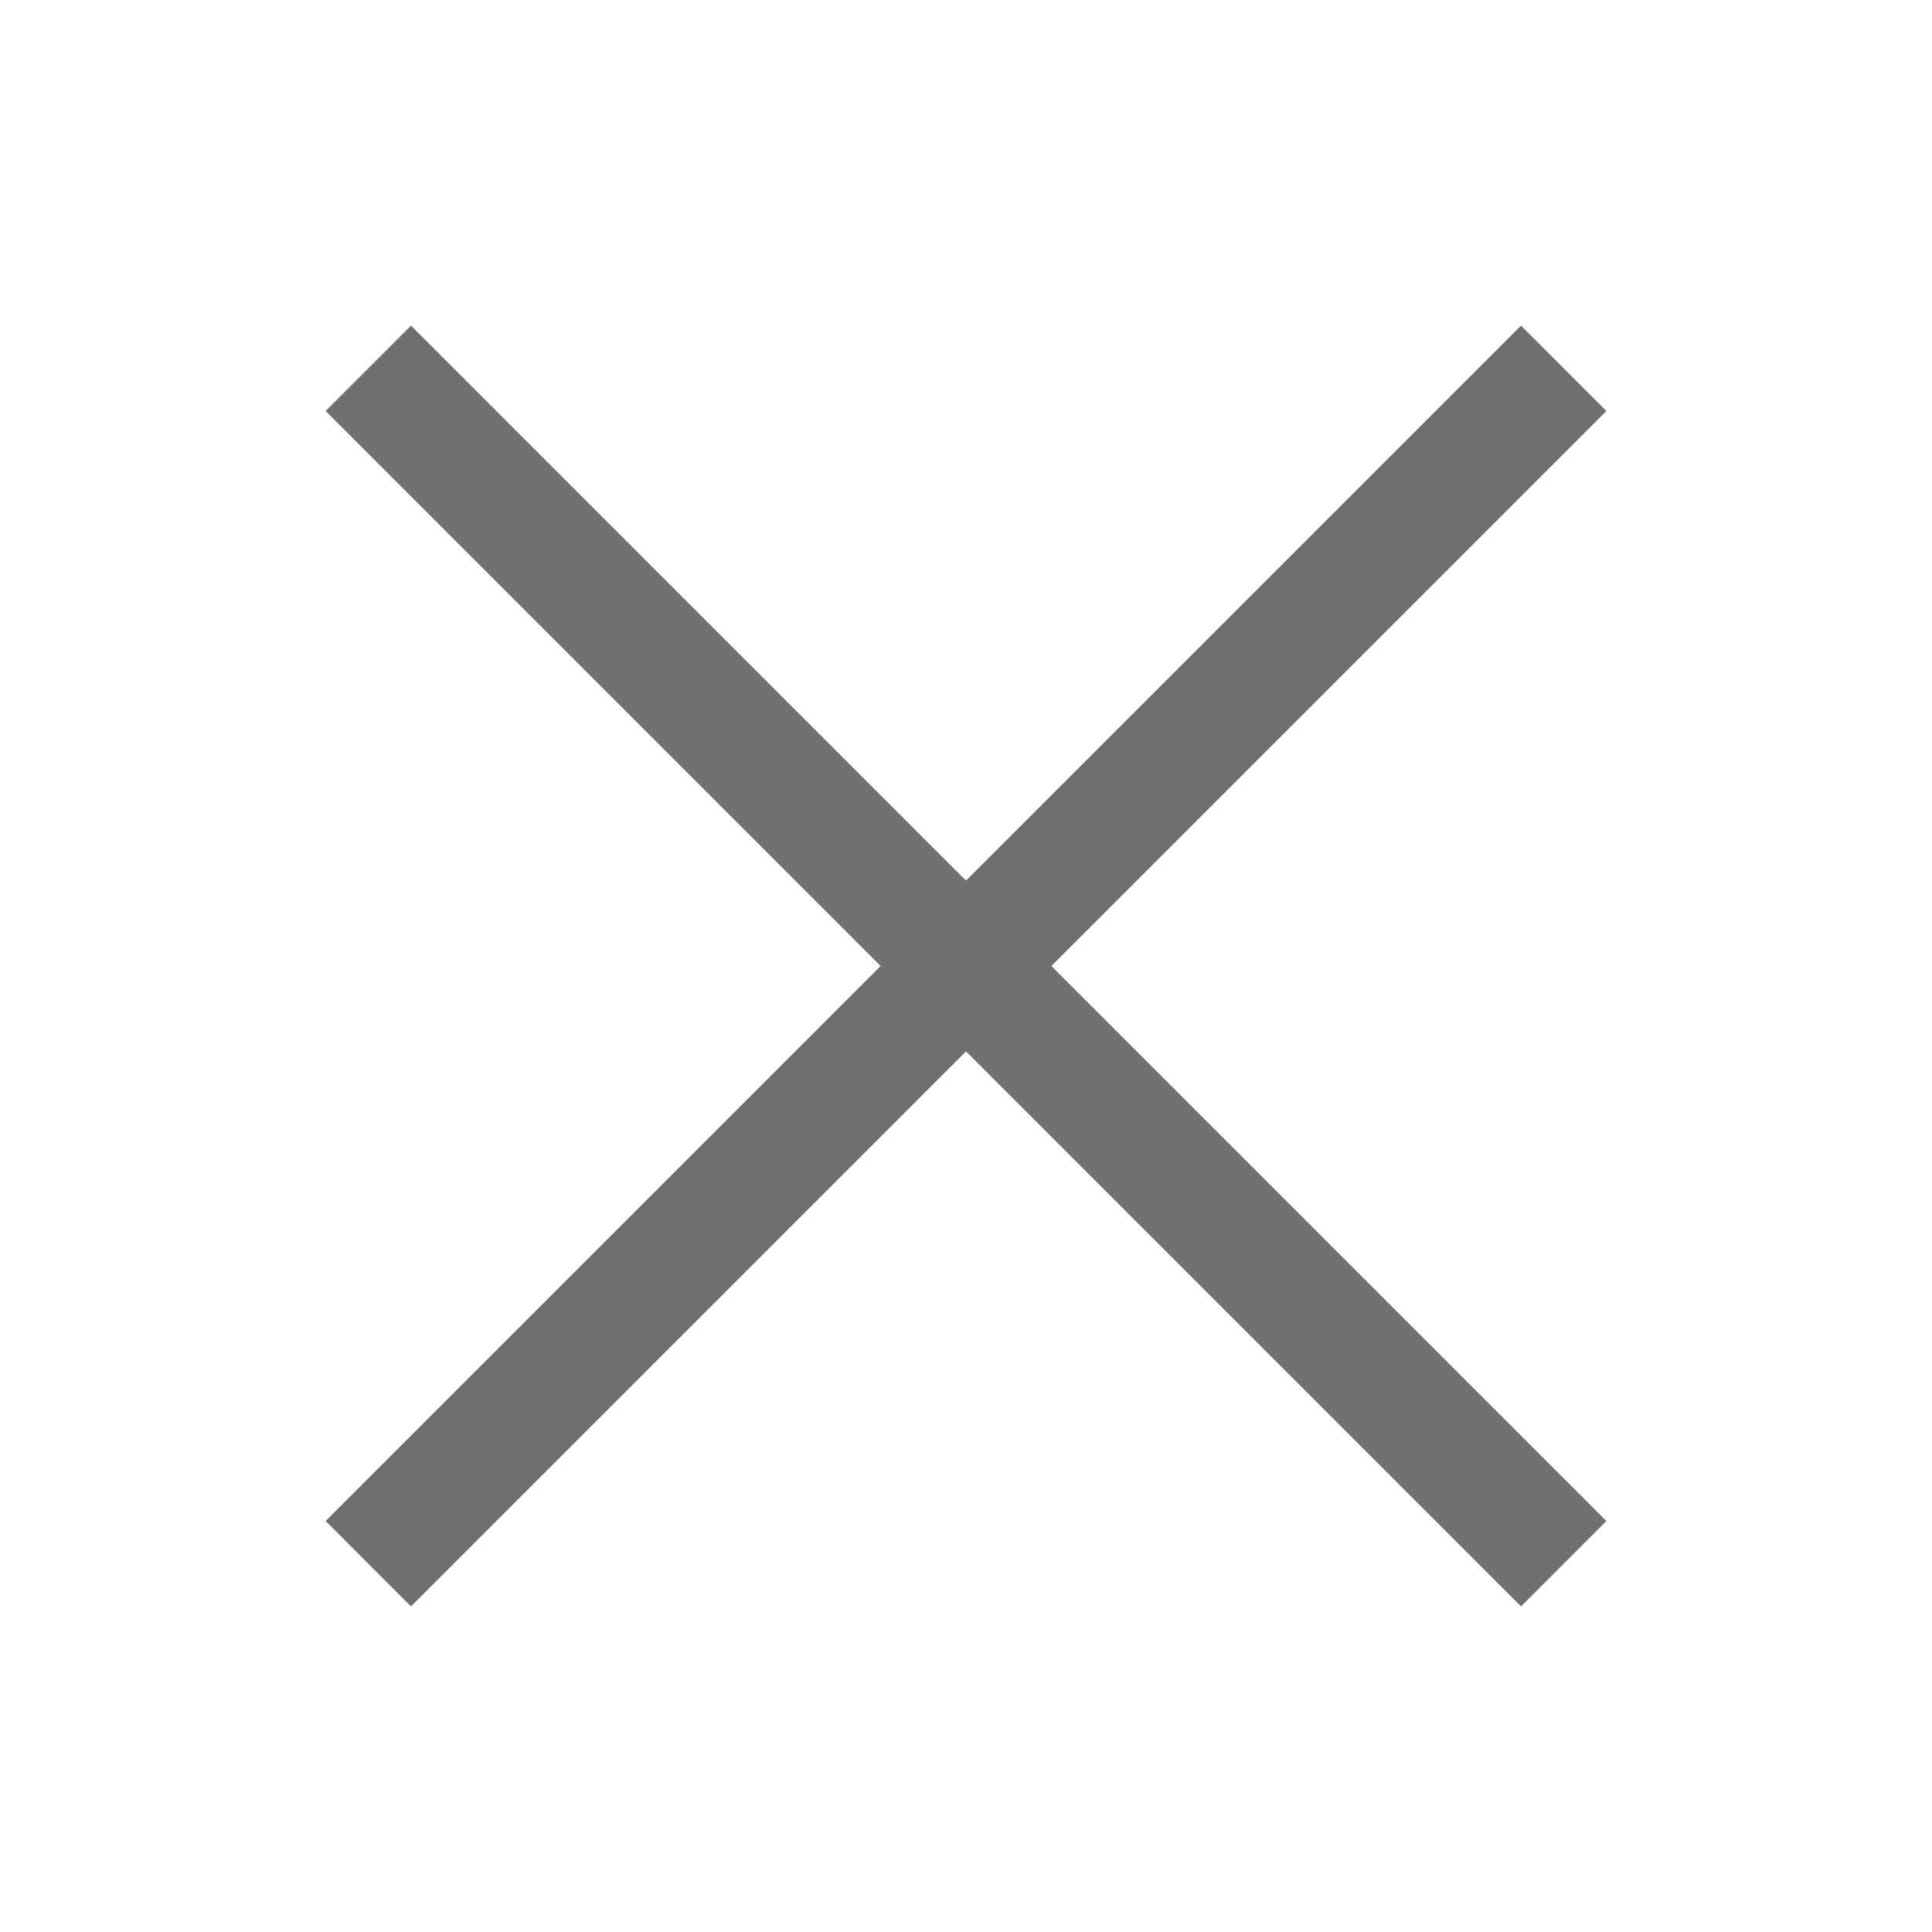
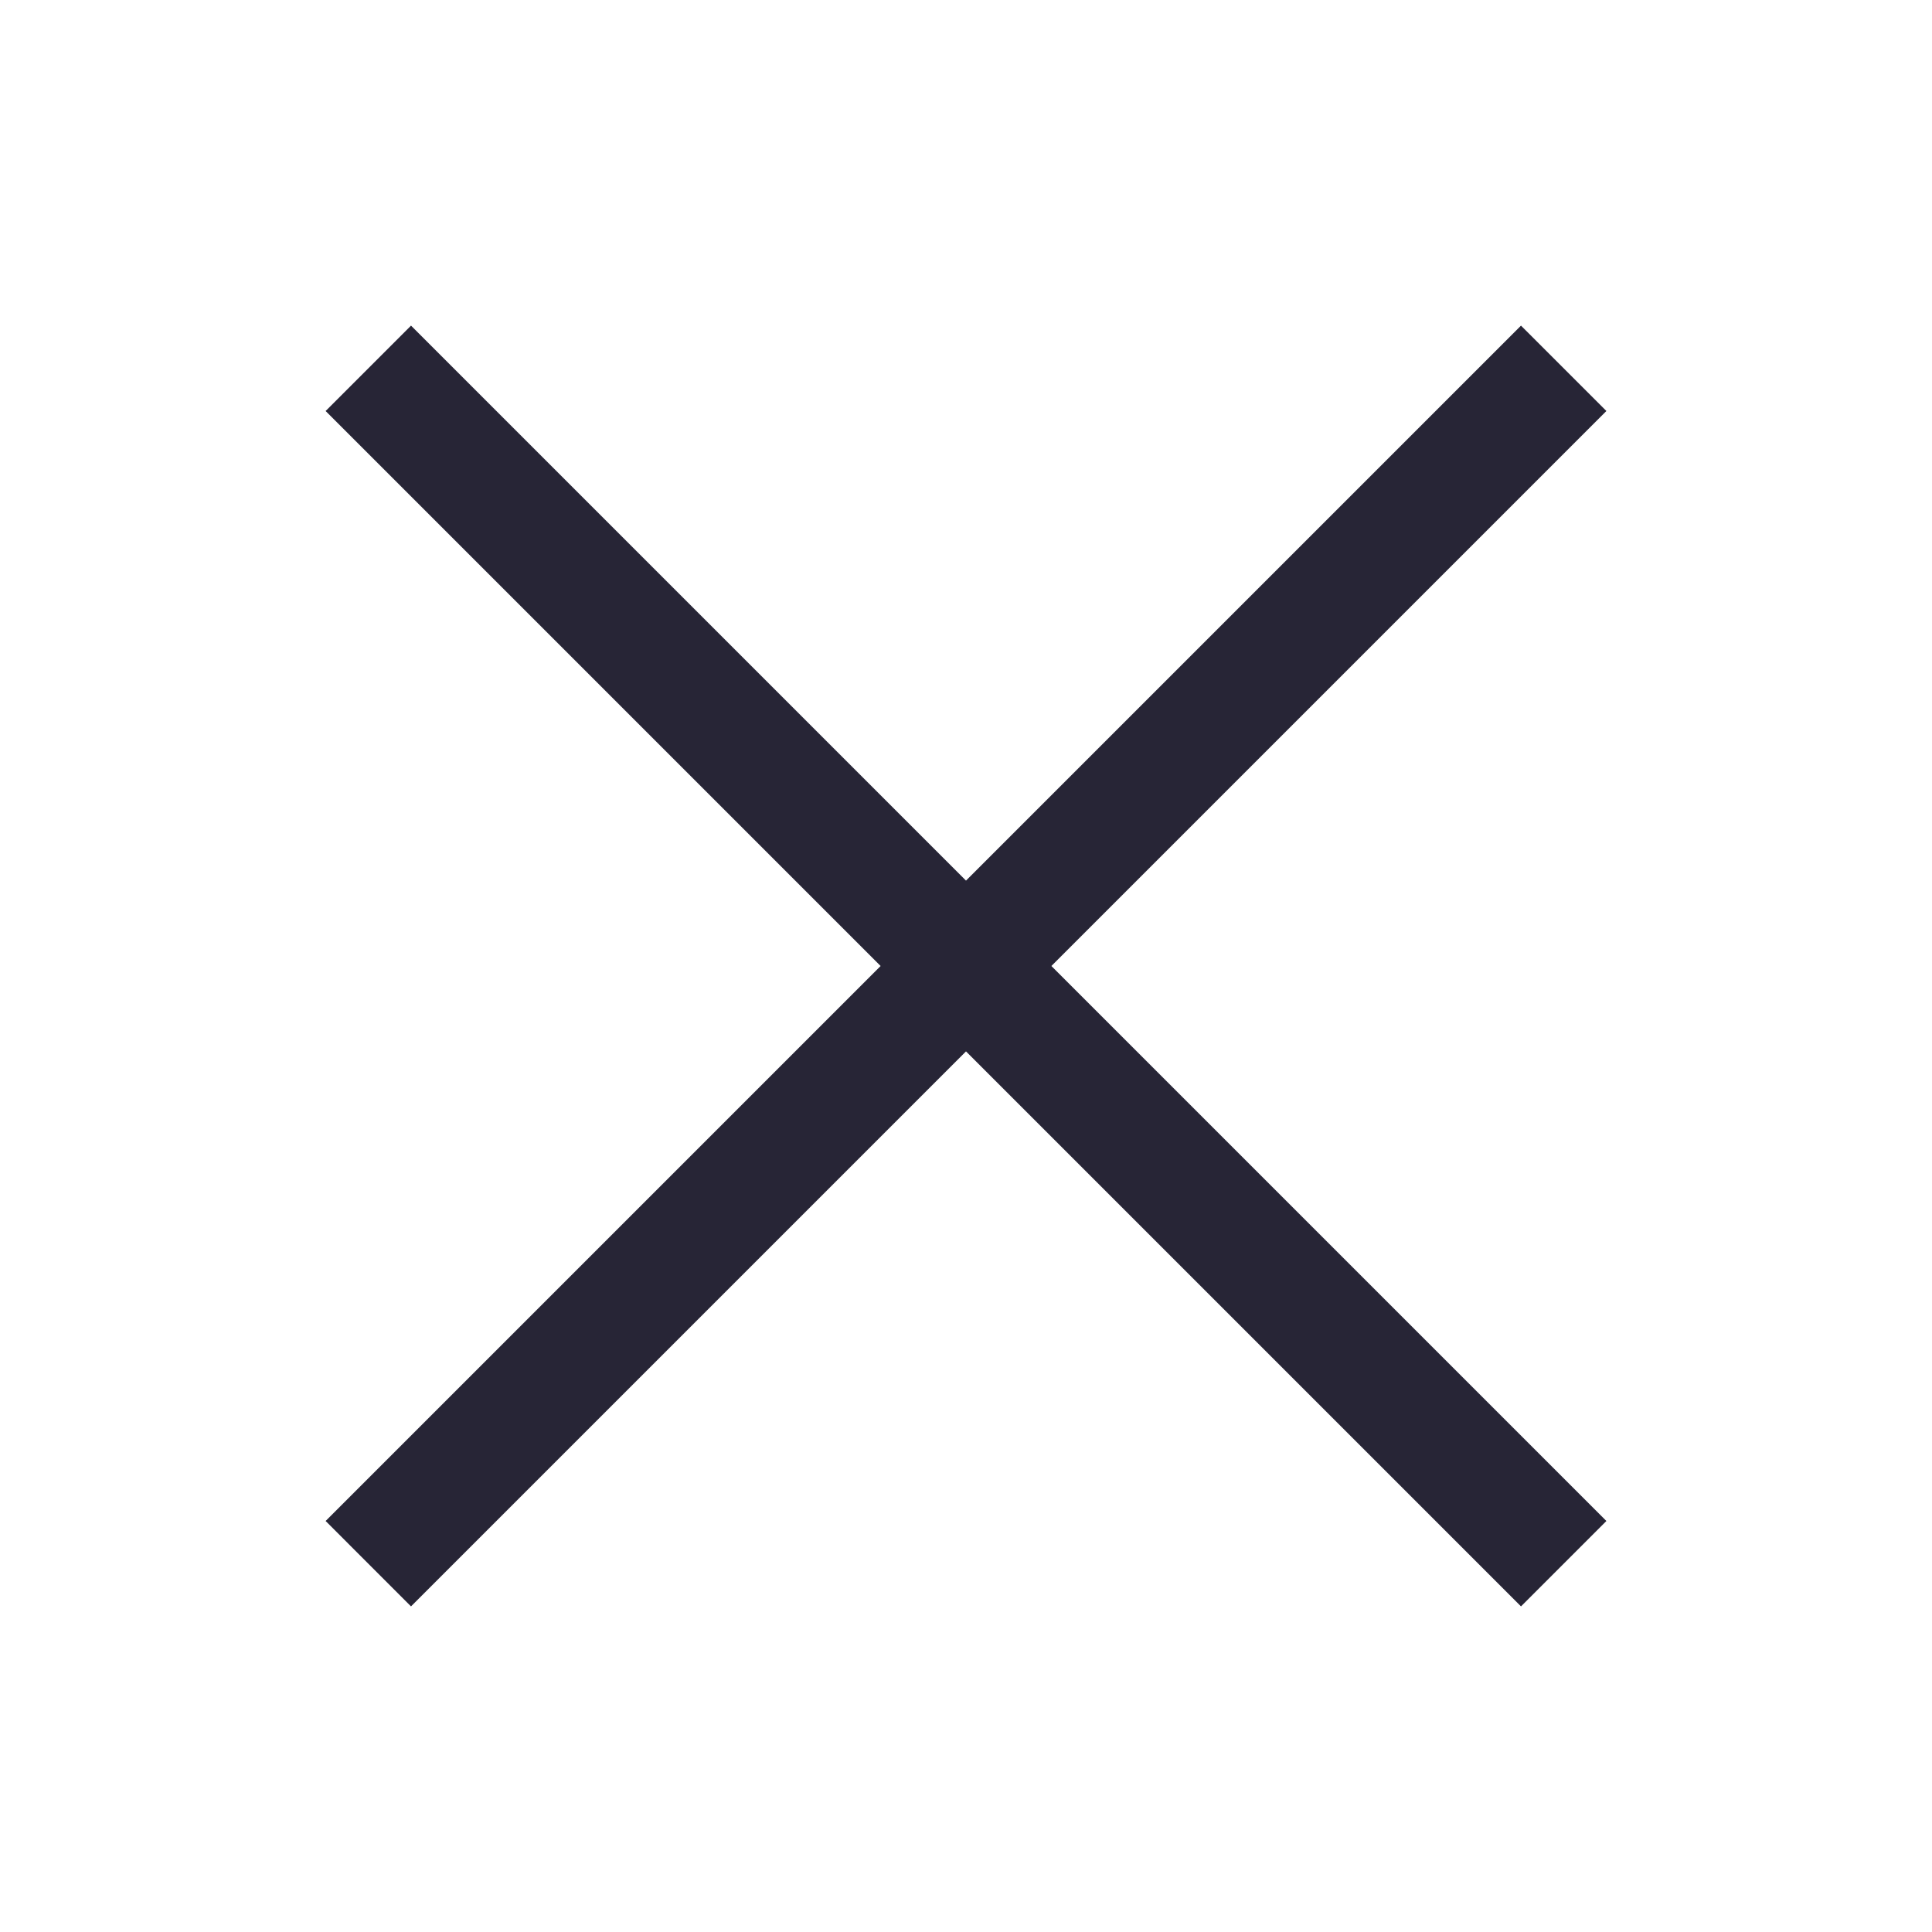
- <svg xmlns="http://www.w3.org/2000/svg" t="1741789119259" class="icon" viewBox="0 0 1024 1024" version="1.1" p-id="5744" width="32" height="32">
-   <path d="M851.416 217.84l-45.256-45.248L512 466.744l-294.152-294.16-45.256 45.256L466.744 512l-294.152 294.16 45.248 45.256L512 557.256l294.16 294.16 45.256-45.256L557.256 512z" fill="#707070" p-id="5745" />
+ <svg xmlns="http://www.w3.org/2000/svg" t="1741837995520" class="icon" viewBox="0 0 1024 1024" version="1.1" p-id="2374" width="32" height="32">
+   <path d="M851.416 217.84l-45.256-45.248L512 466.744l-294.152-294.16-45.256 45.256L466.744 512l-294.152 294.16 45.248 45.256L512 557.256l294.16 294.16 45.256-45.256L557.256 512z" fill="#272536" p-id="2375" />
</svg>
